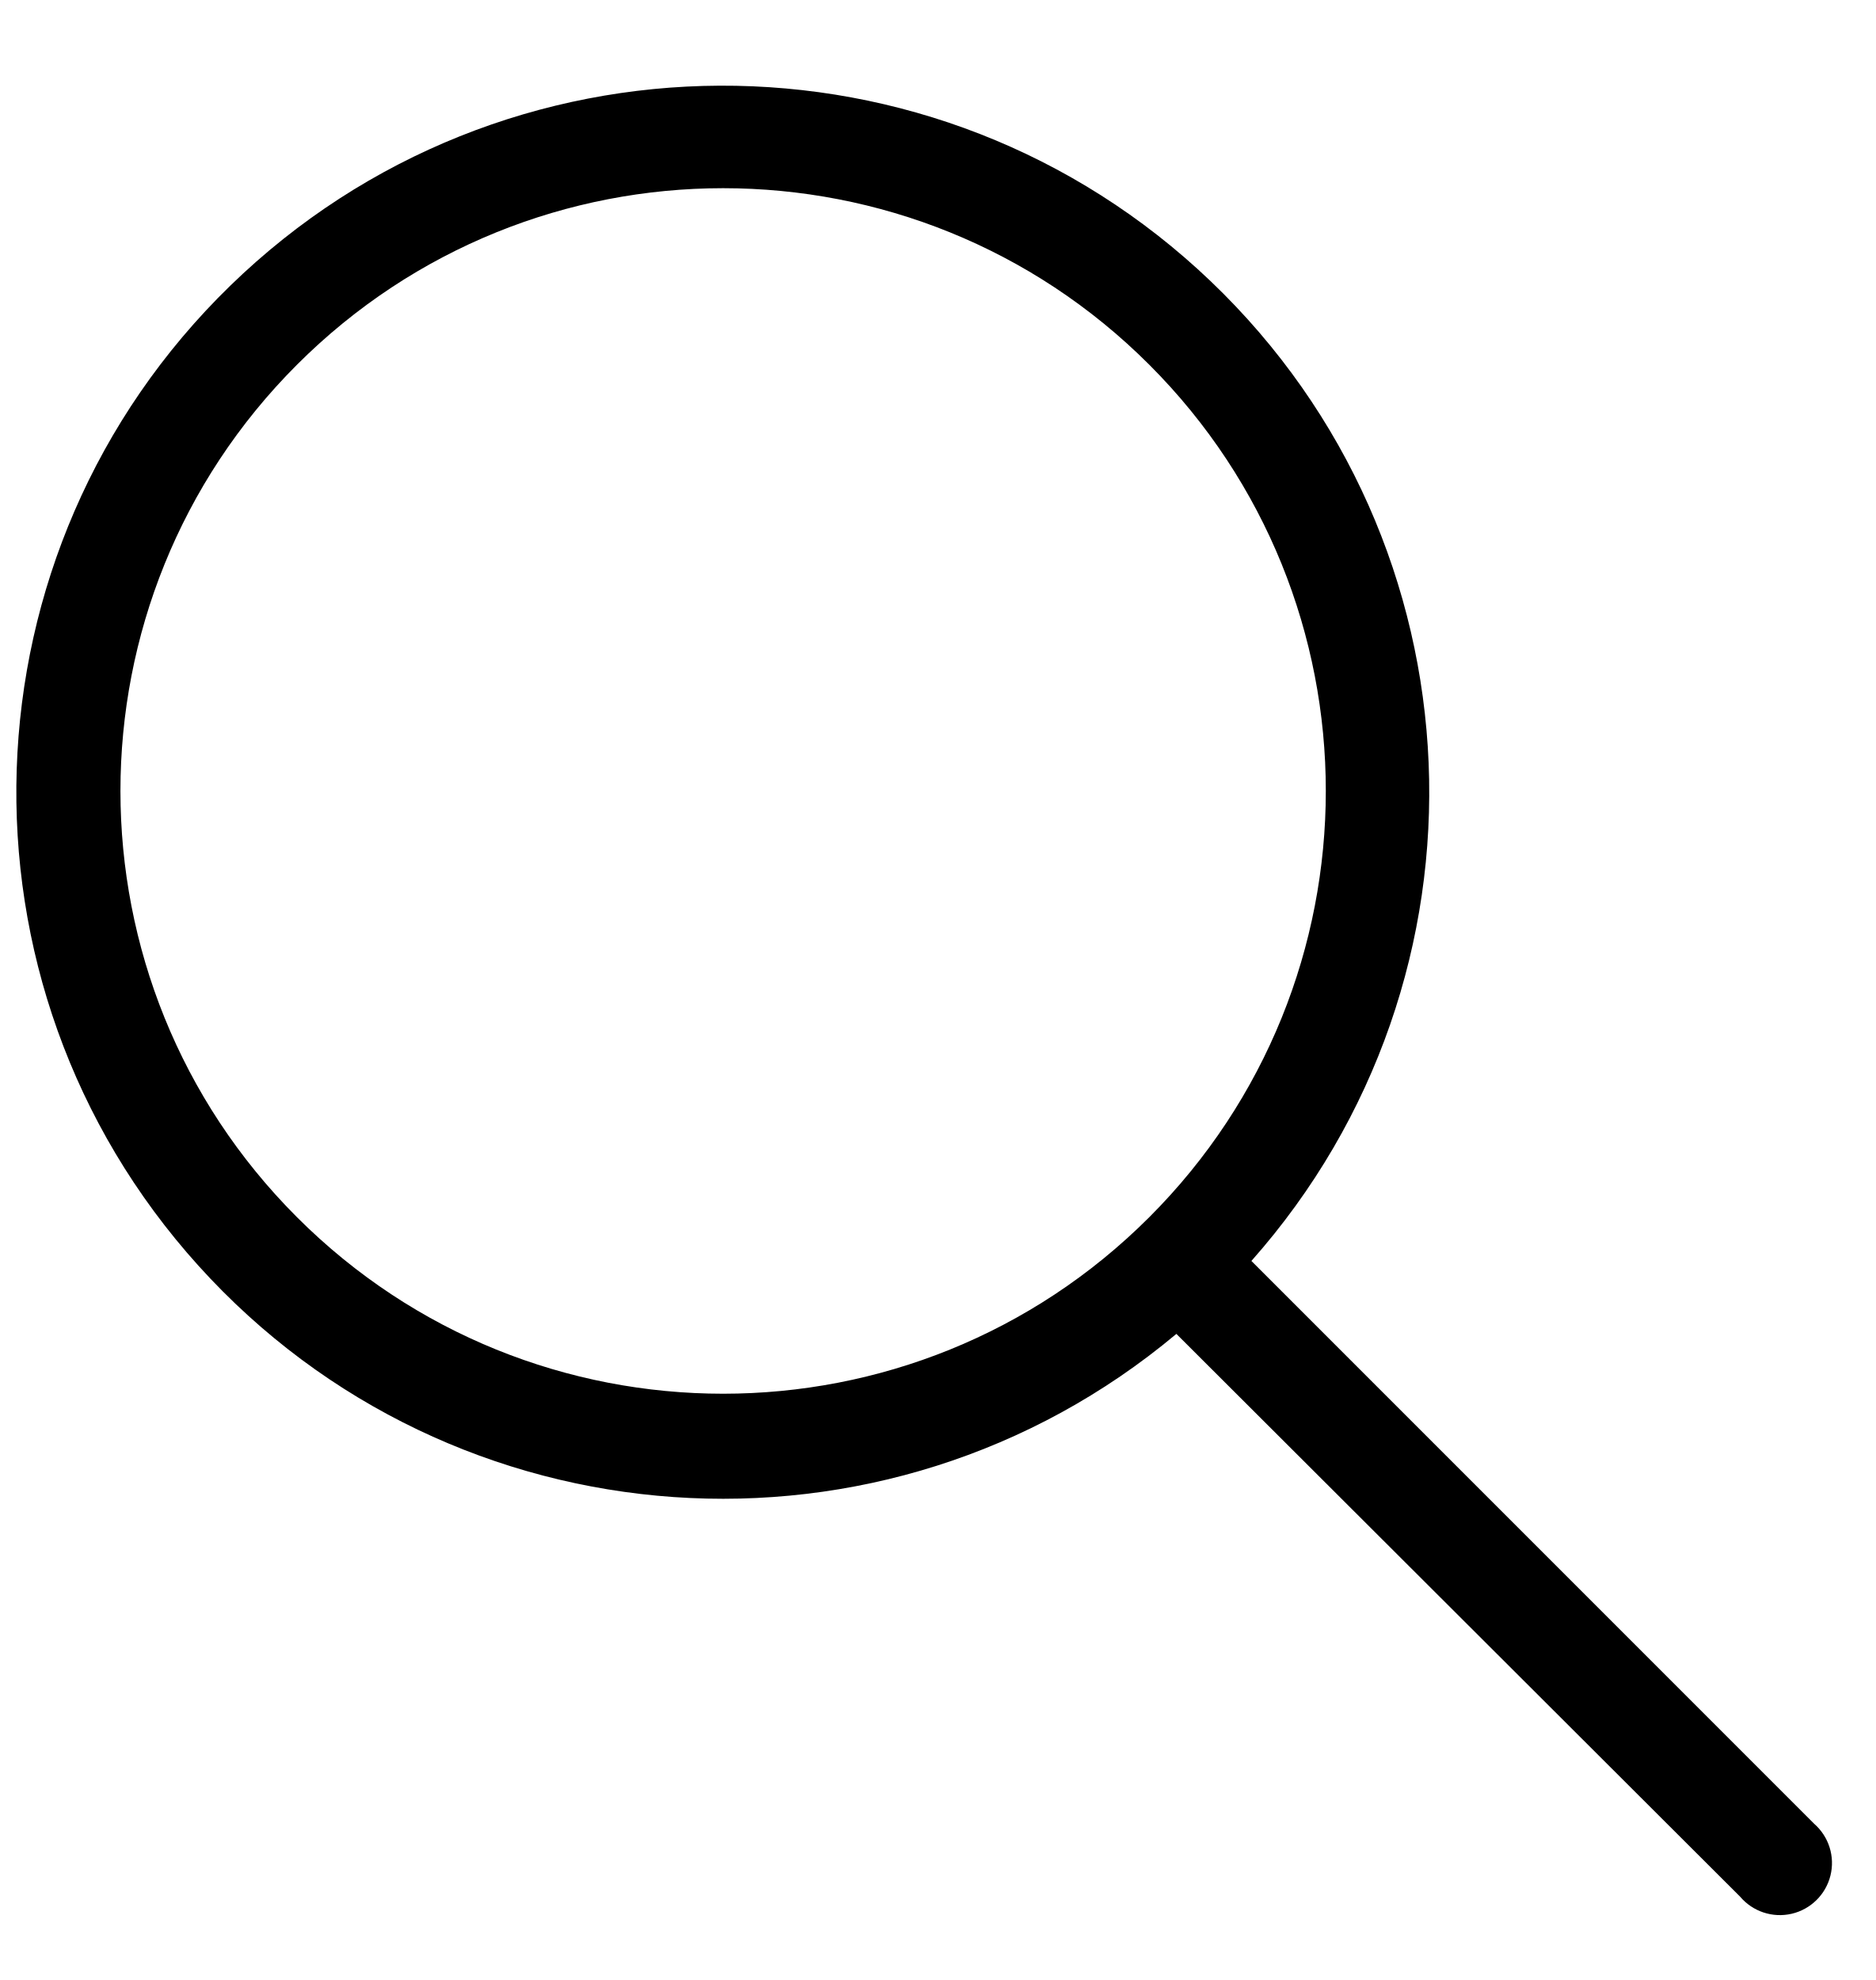
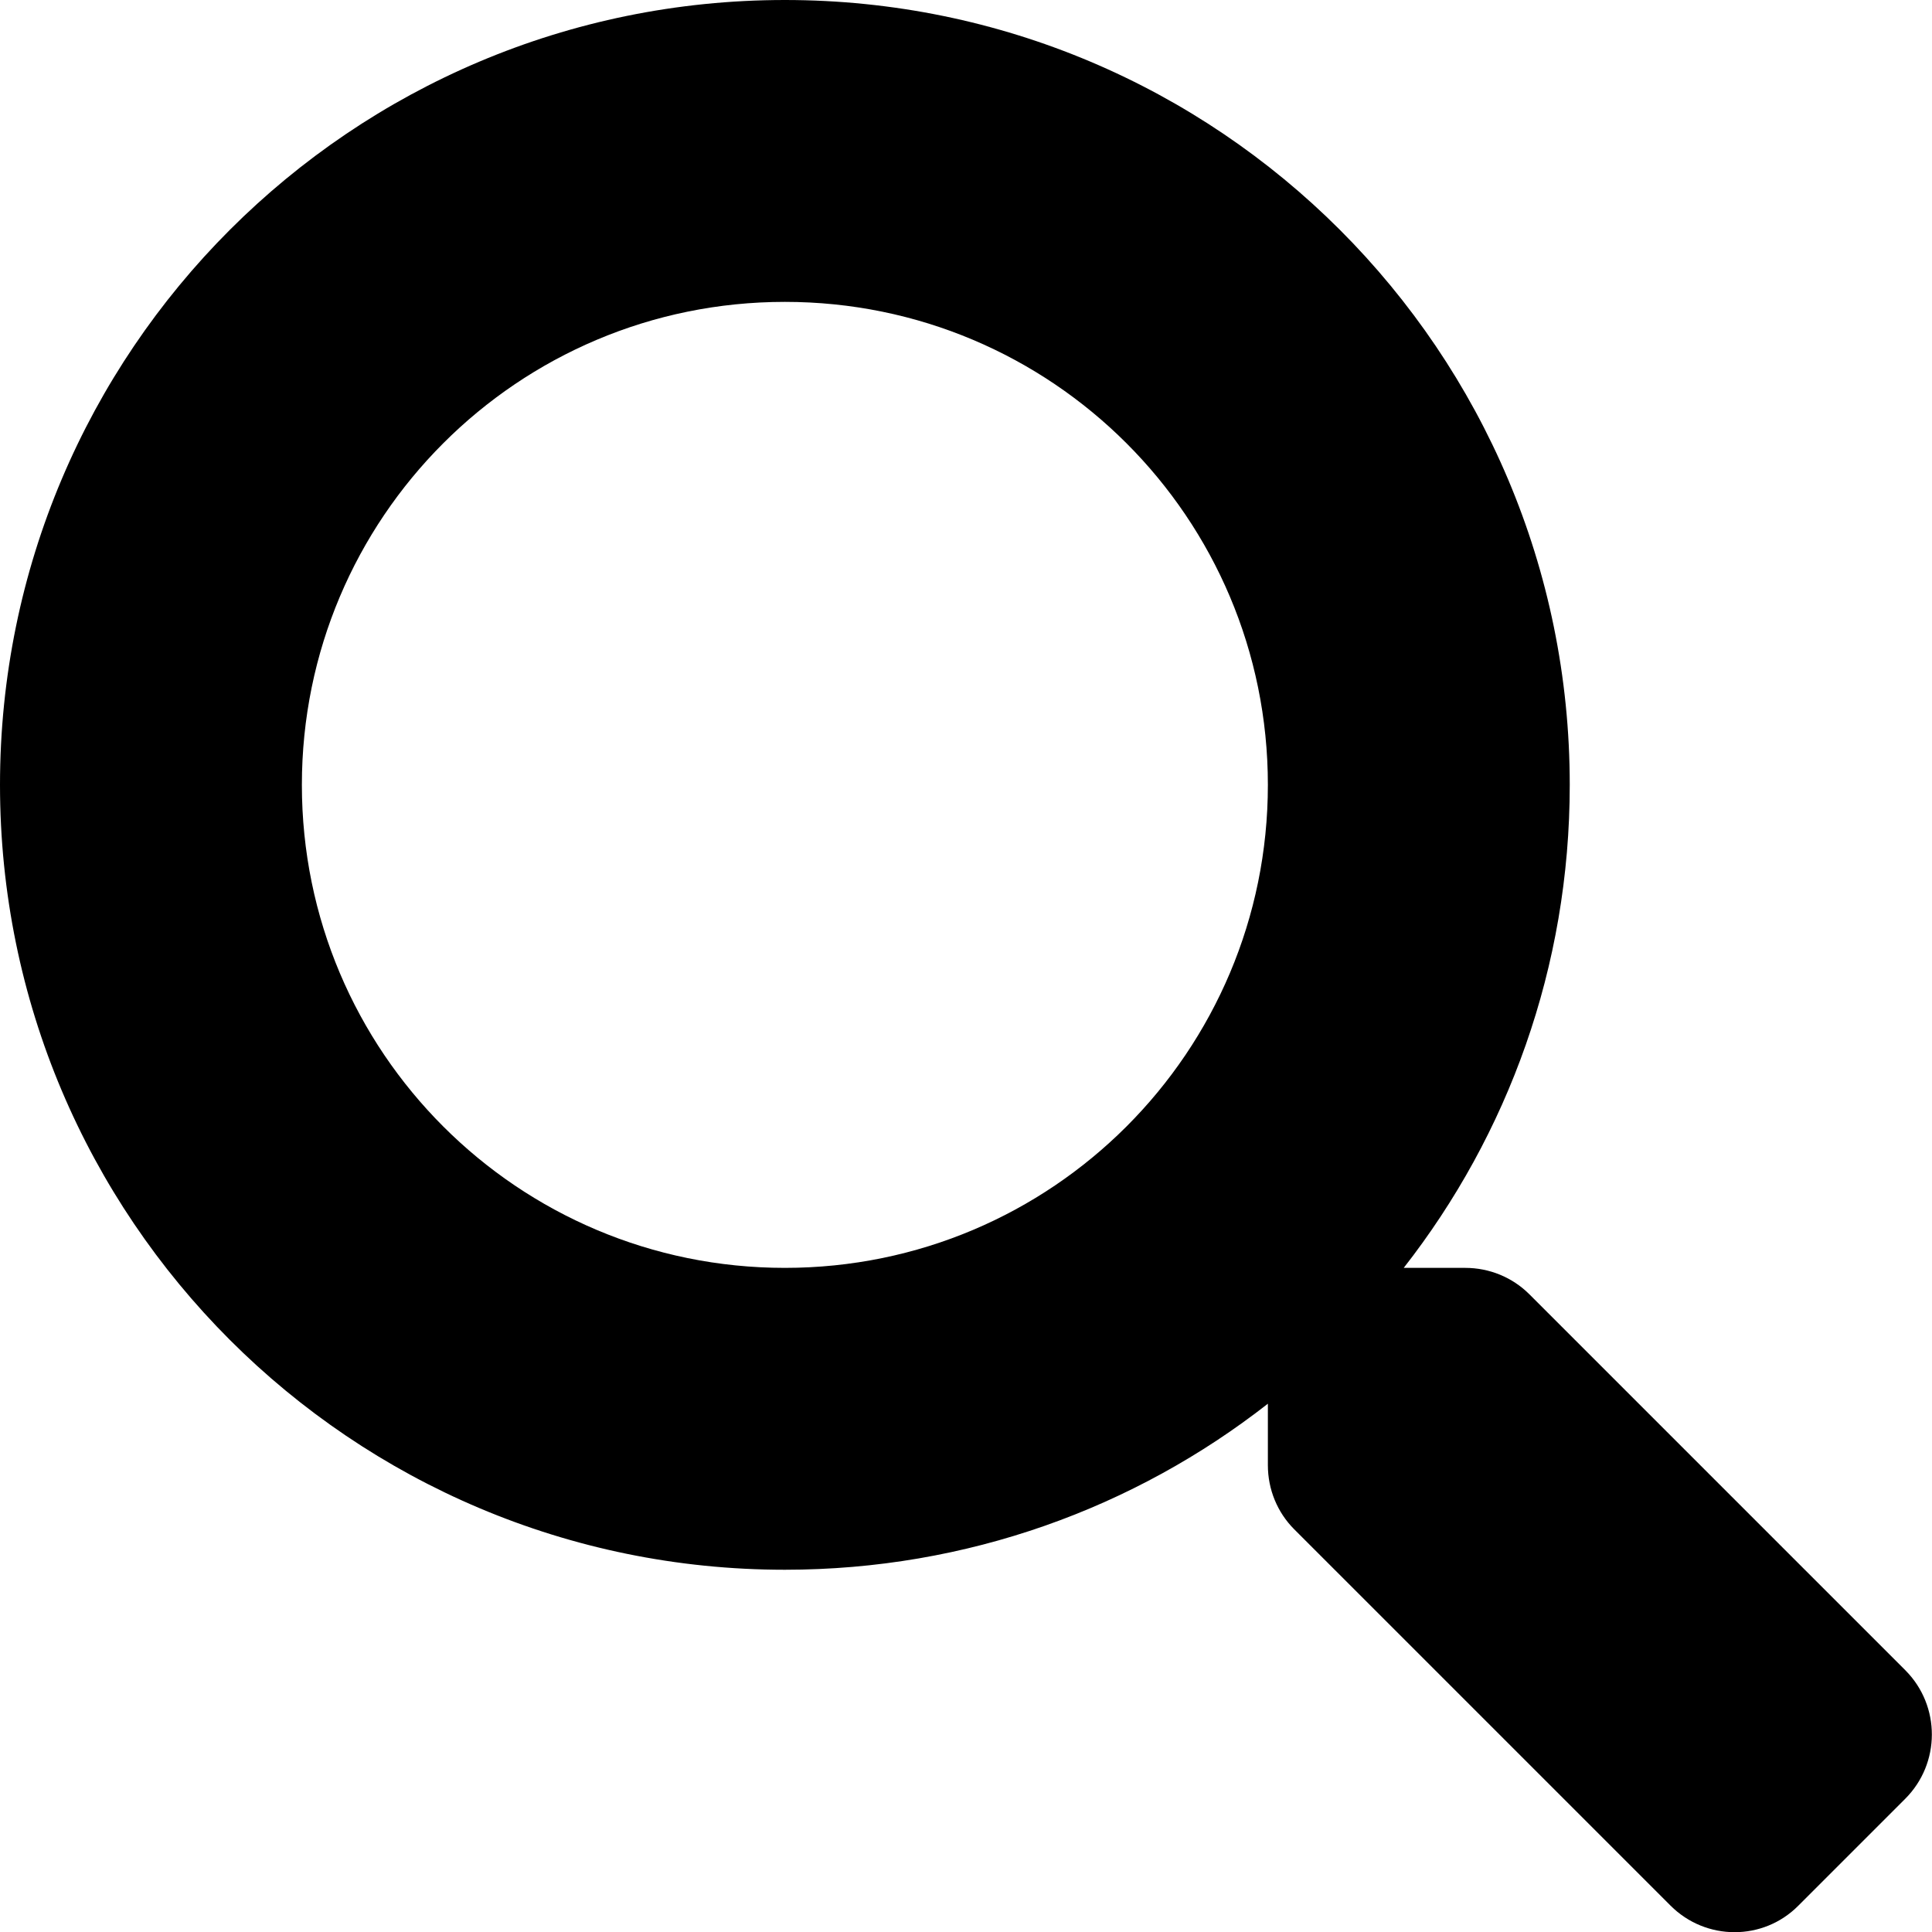
- <svg fill="none" class="icon icon-search" viewBox="0 0 18 19">
-   <path fill="currentColor" fill-rule="evenodd" d="M11.03 11.68A5.784 5.784 0 1 1 2.85 3.5a5.784 5.784 0 0 1 8.18 8.18m.26 1.12a6.78 6.78 0 1 1 .72-.7l5.4 5.4a.5.5 0 1 1-.71.7z" clip-rule="evenodd" />
+ <svg xmlns="http://www.w3.org/2000/svg" class="svg-inline--fa fa-search fa-w-16 menu-icon" aria-hidden="true" data-prefix="fas" data-icon="search" role="img" viewBox="0 0 512 512" data-fa-i2svg="">
+   <path fill="currentColor" d="M505 442.7L405.3 343c-4.5-4.5-10.6-7-17-7H372c27.6-35.3 44-79.7 44-128C416 93.1 322.9 0 208 0S0 93.1 0 208s93.1 208 208 208c48.3 0 92.7-16.4 128-44v16.3c0 6.4 2.5 12.5 7 17l99.7 99.7c9.4 9.4 24.6 9.4 33.9 0l28.3-28.3c9.4-9.4 9.4-24.6.1-34zM208 336c-70.7 0-128-57.2-128-128 0-70.7 57.2-128 128-128 70.7 0 128 57.2 128 128 0 70.7-57.2 128-128 128z" />
</svg>
